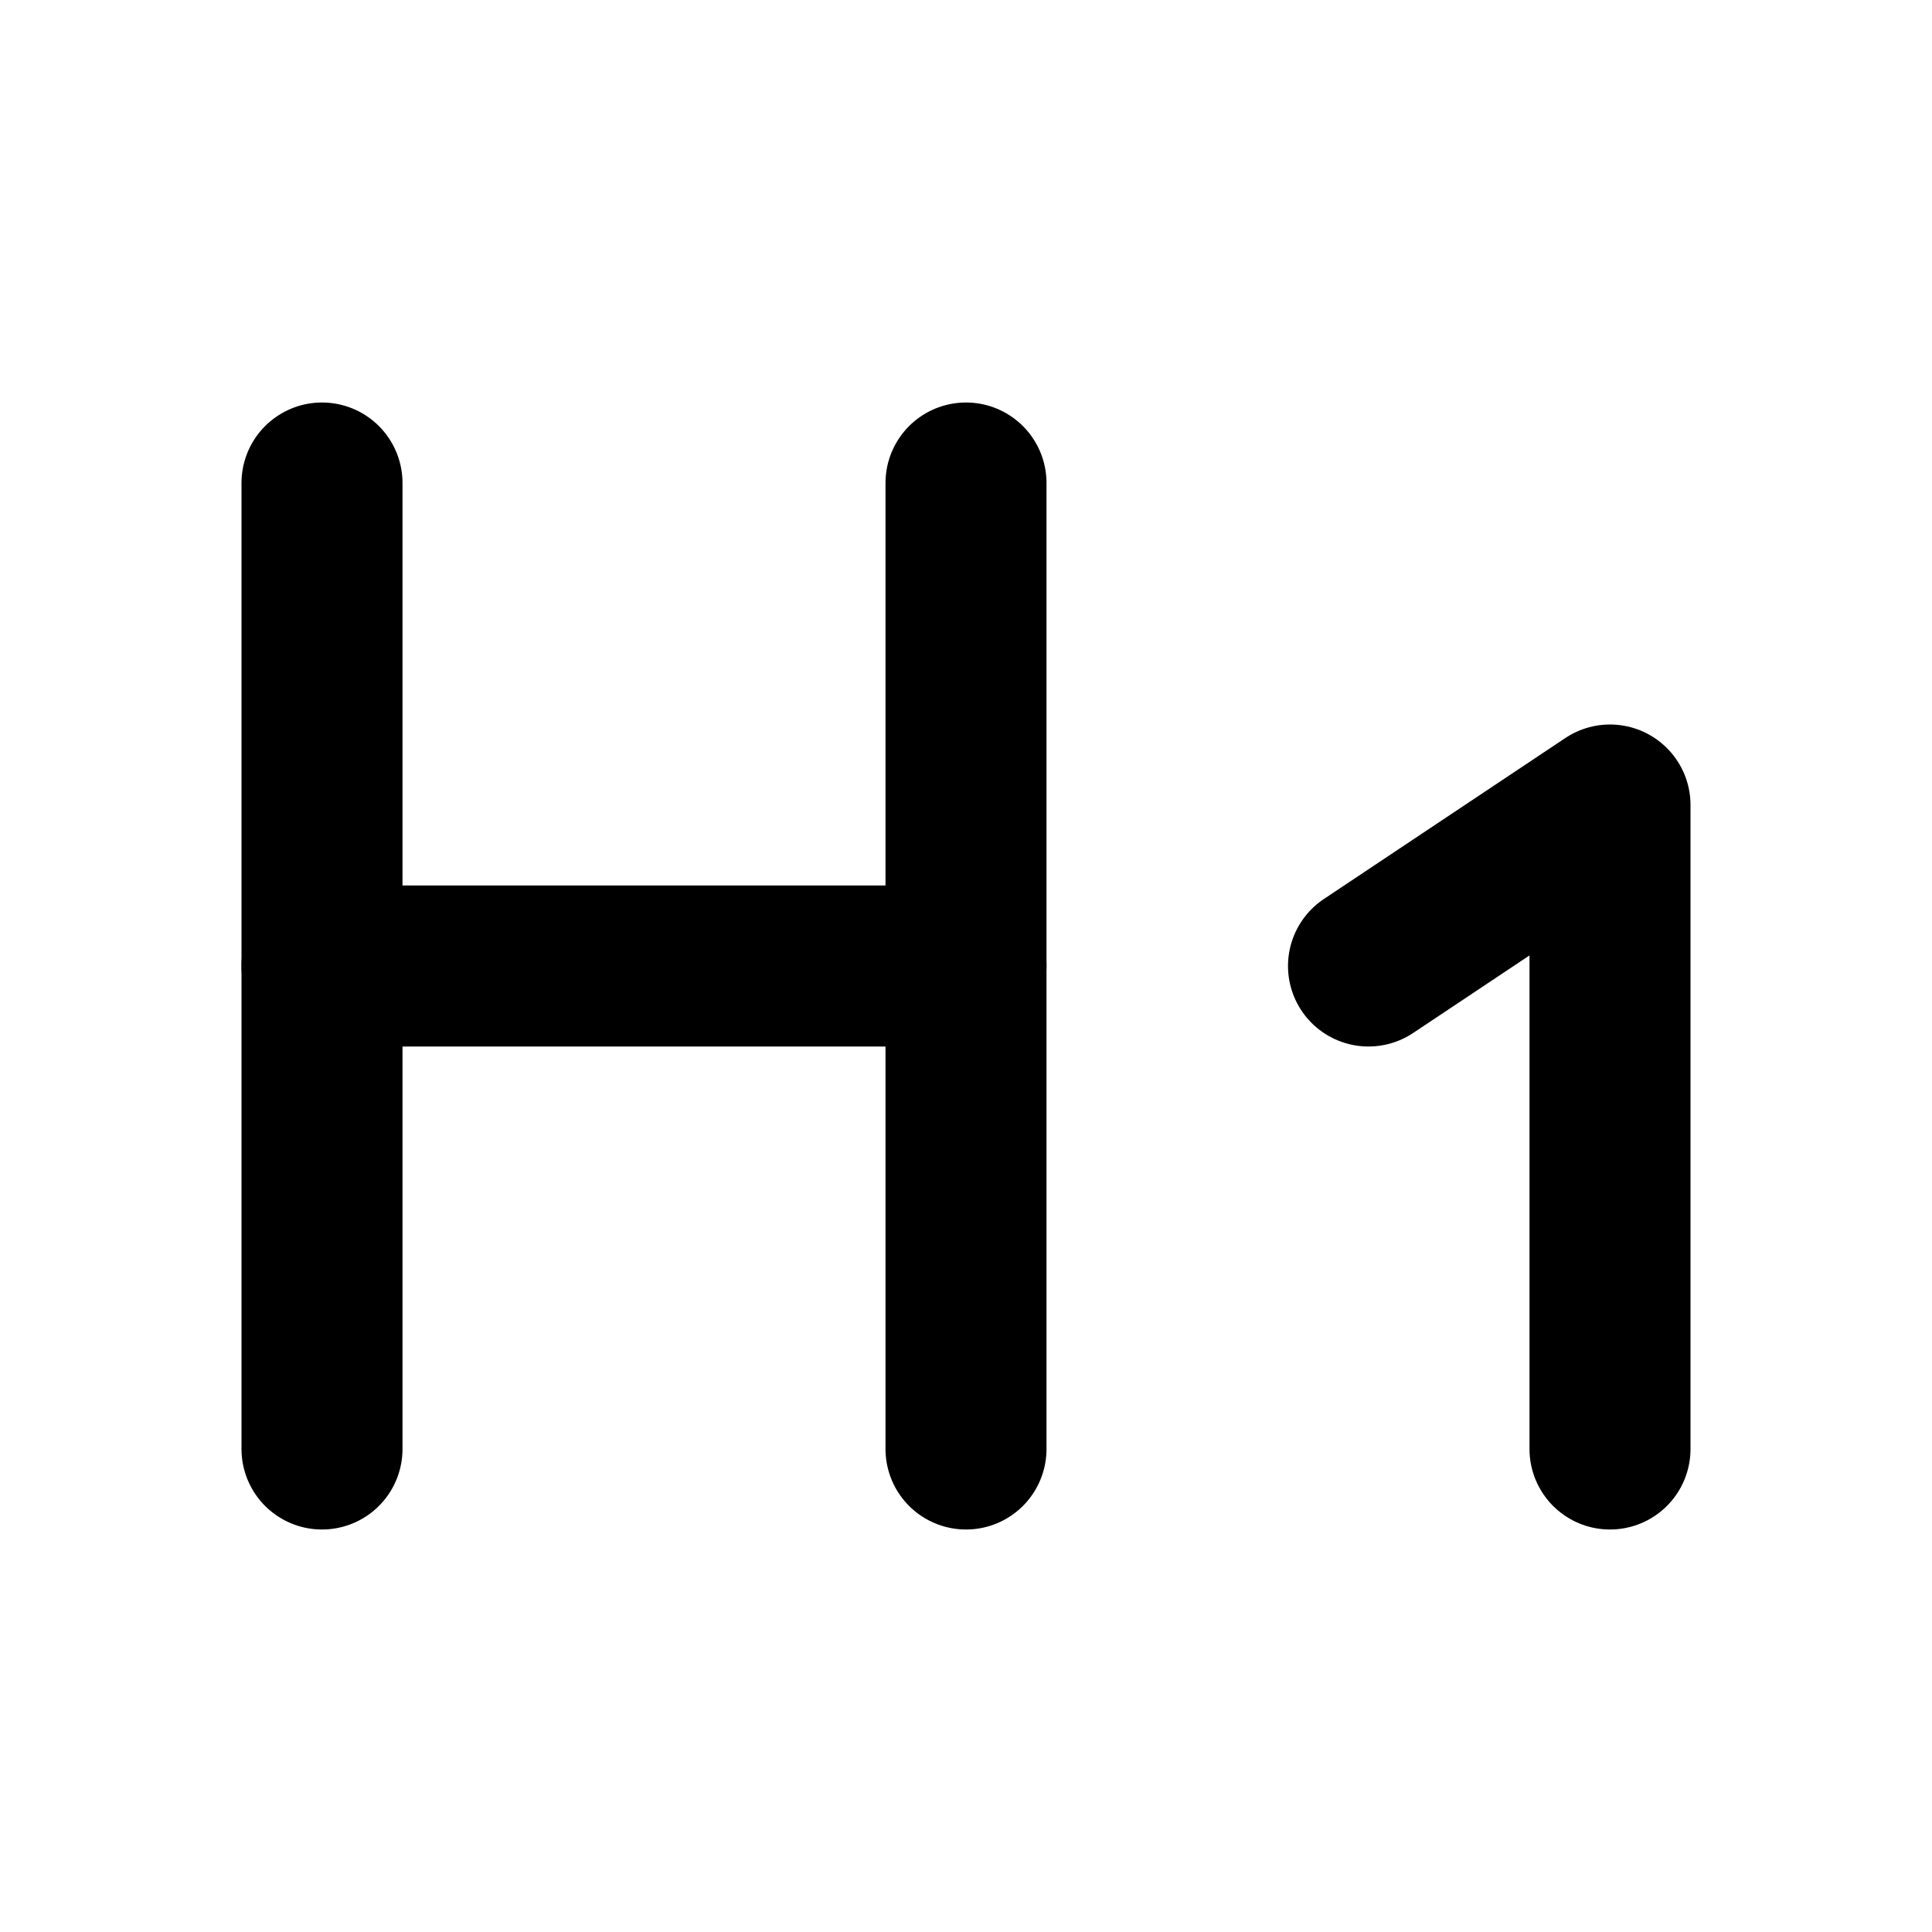
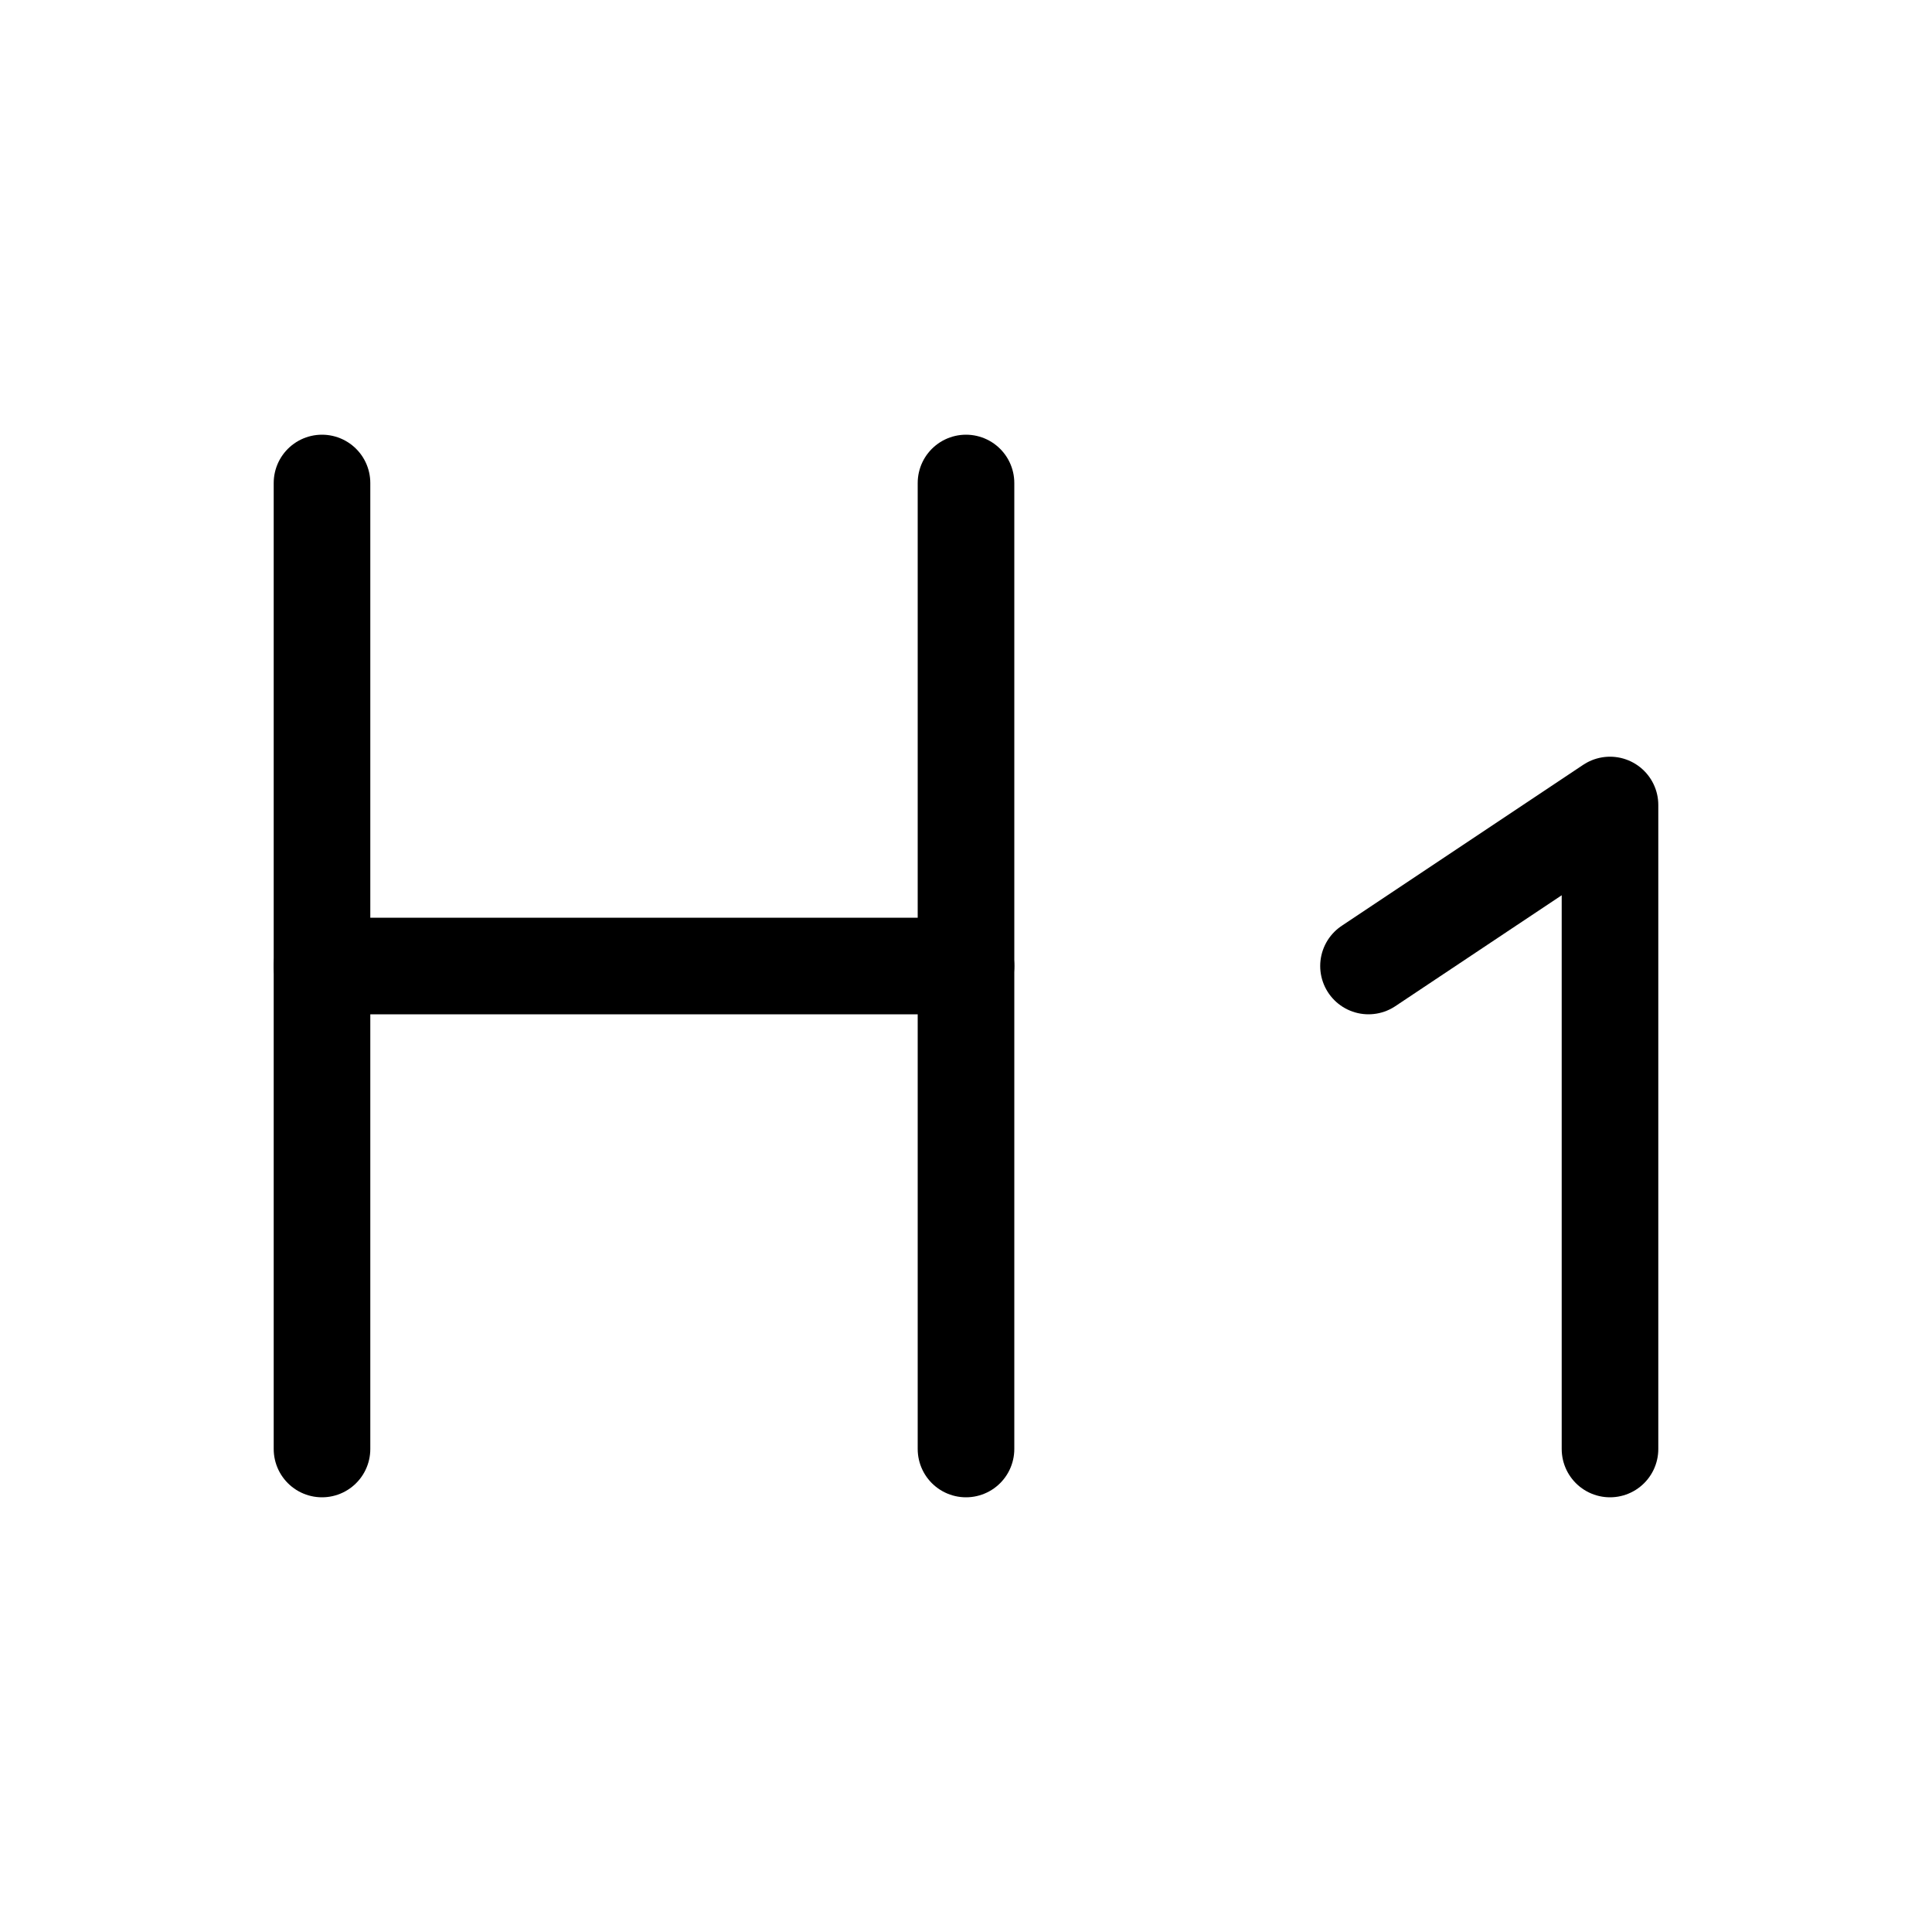
- <svg xmlns="http://www.w3.org/2000/svg" width="24" height="24" viewBox="0 0 24 24" fill="none" stroke="currentColor" stroke-width="2" stroke-linecap="round" stroke-linejoin="round" class="lucide lucide-heading-1">
+ <svg xmlns="http://www.w3.org/2000/svg" width="24" height="24" viewBox="0 0 24 24" fill="none" stroke="currentColor" stroke-width="1.2" stroke-linecap="round" stroke-linejoin="round" class="lucide lucide-heading-1">
  <path d="M4 12h8" />
  <path d="M4 18V6" />
  <path d="M12 18V6" />
  <path d="m17 12 3-2v8" />
</svg>
